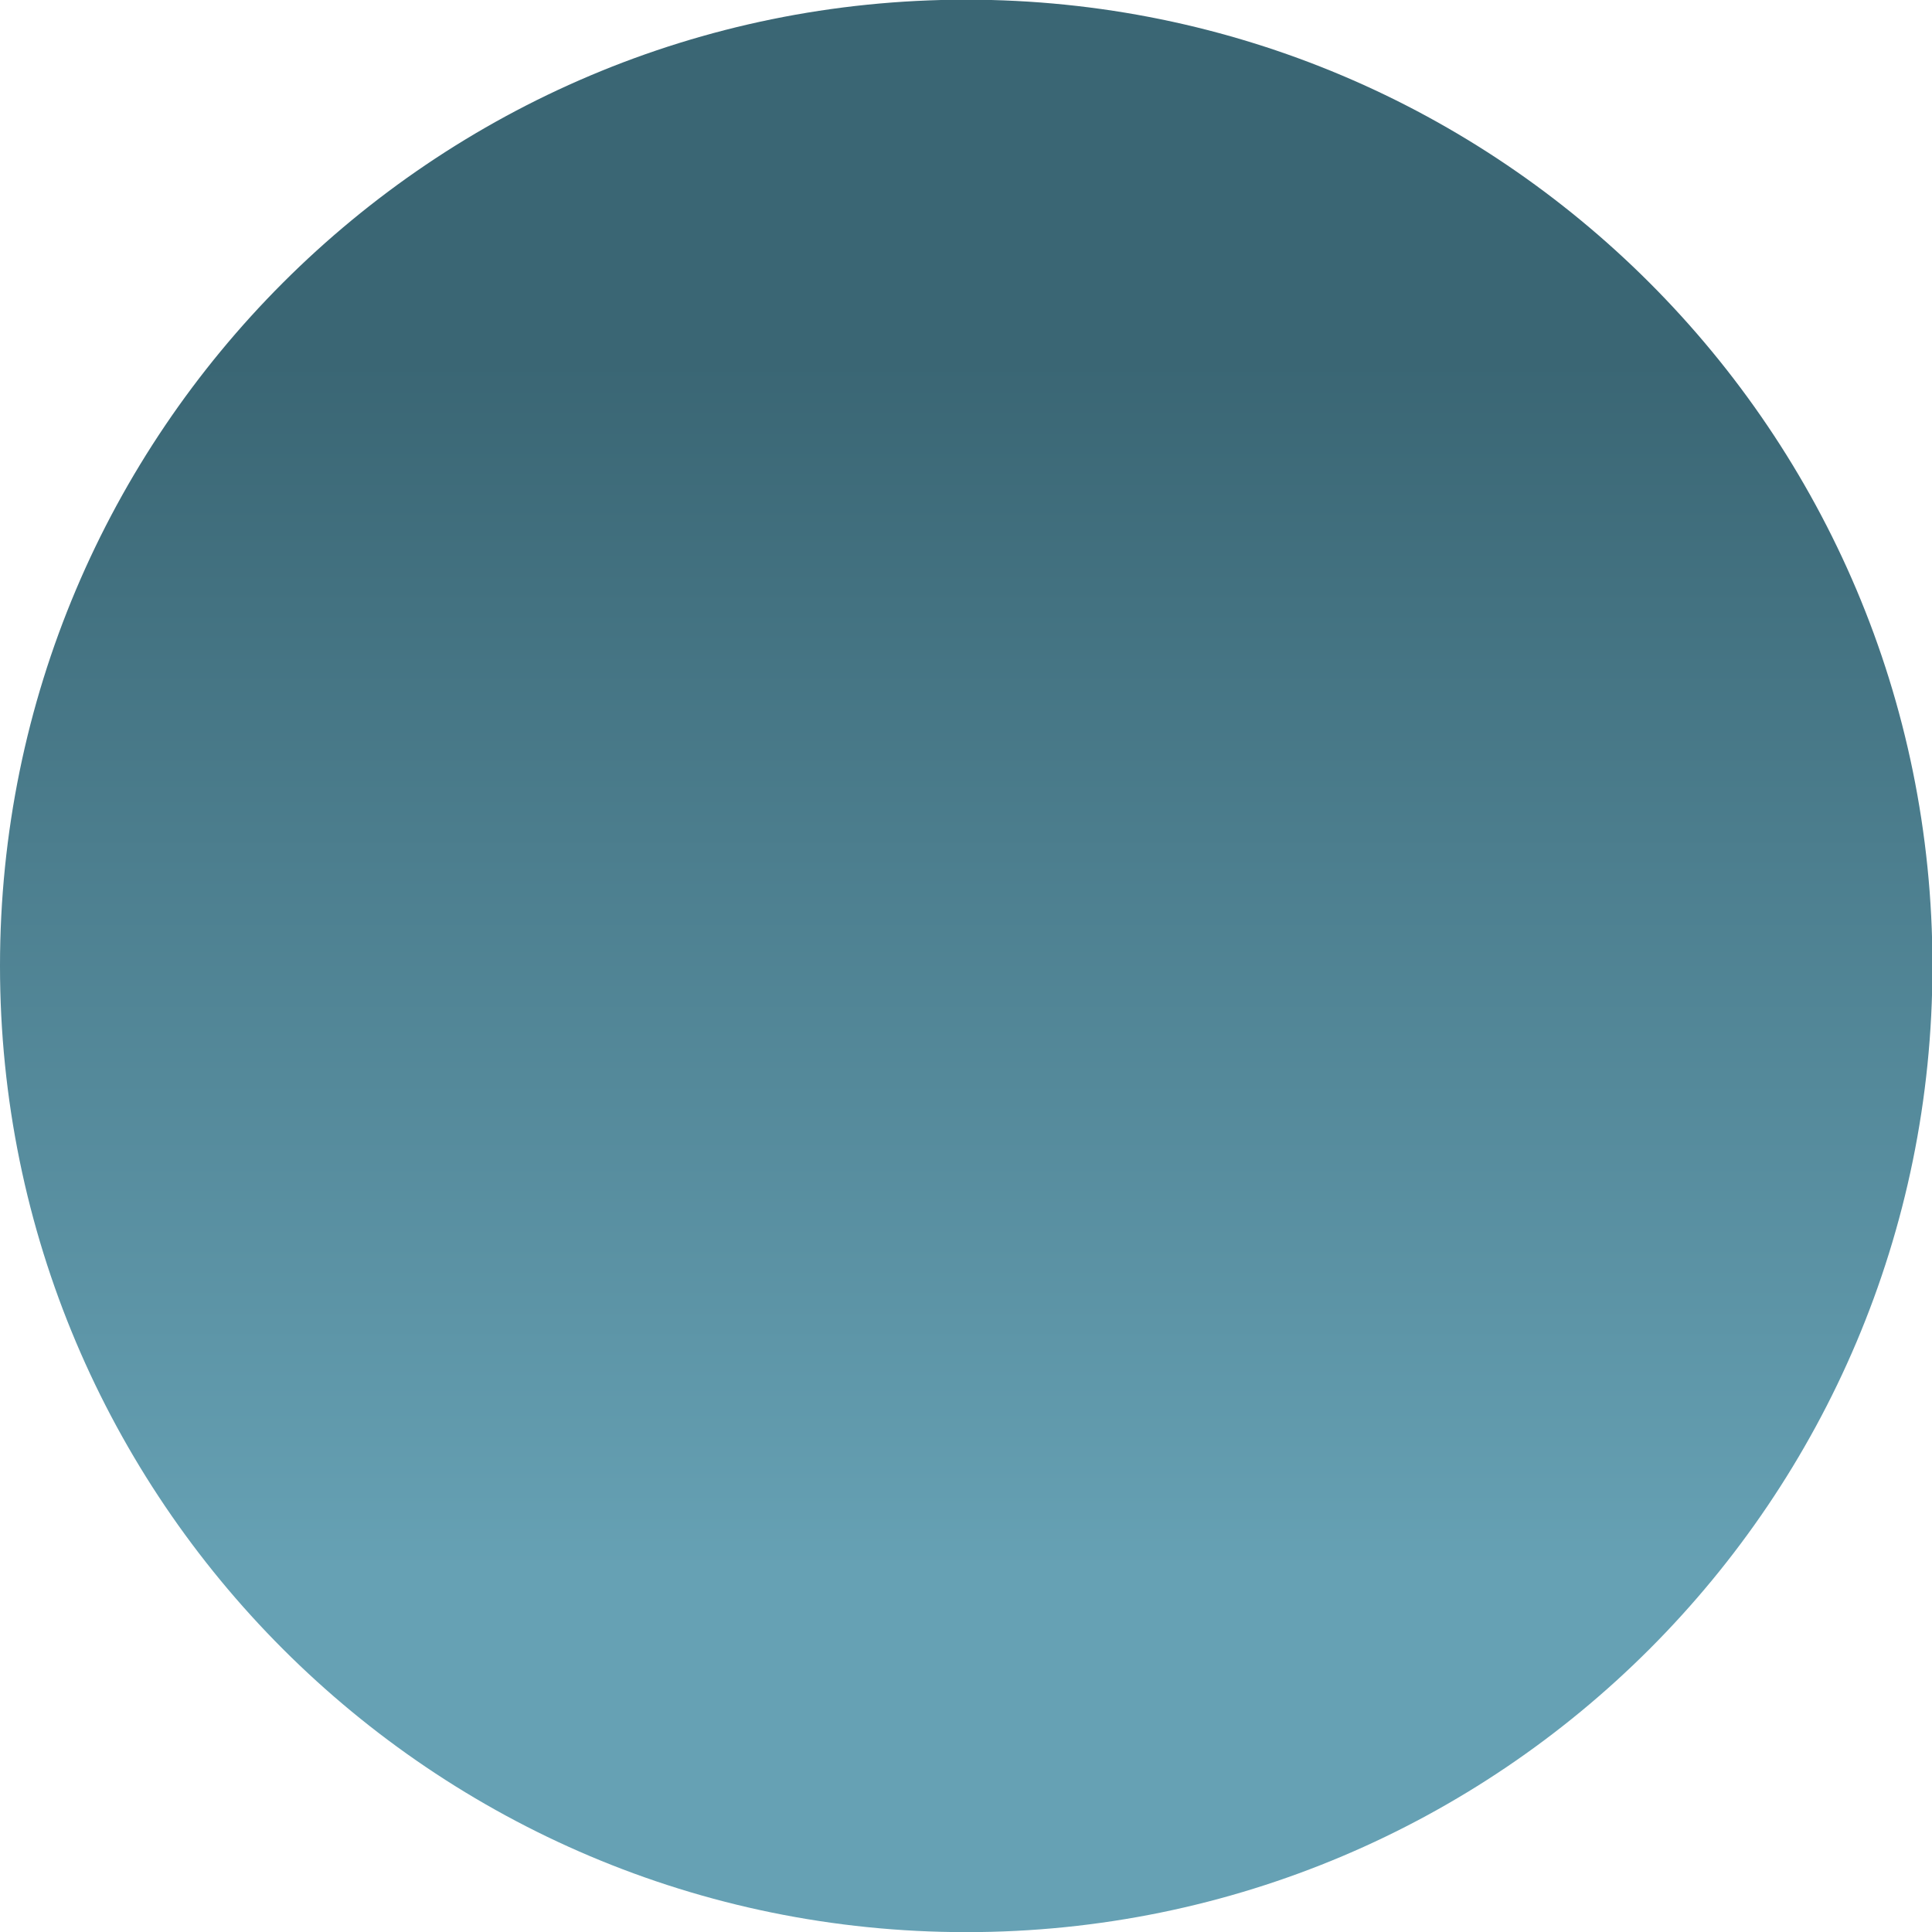
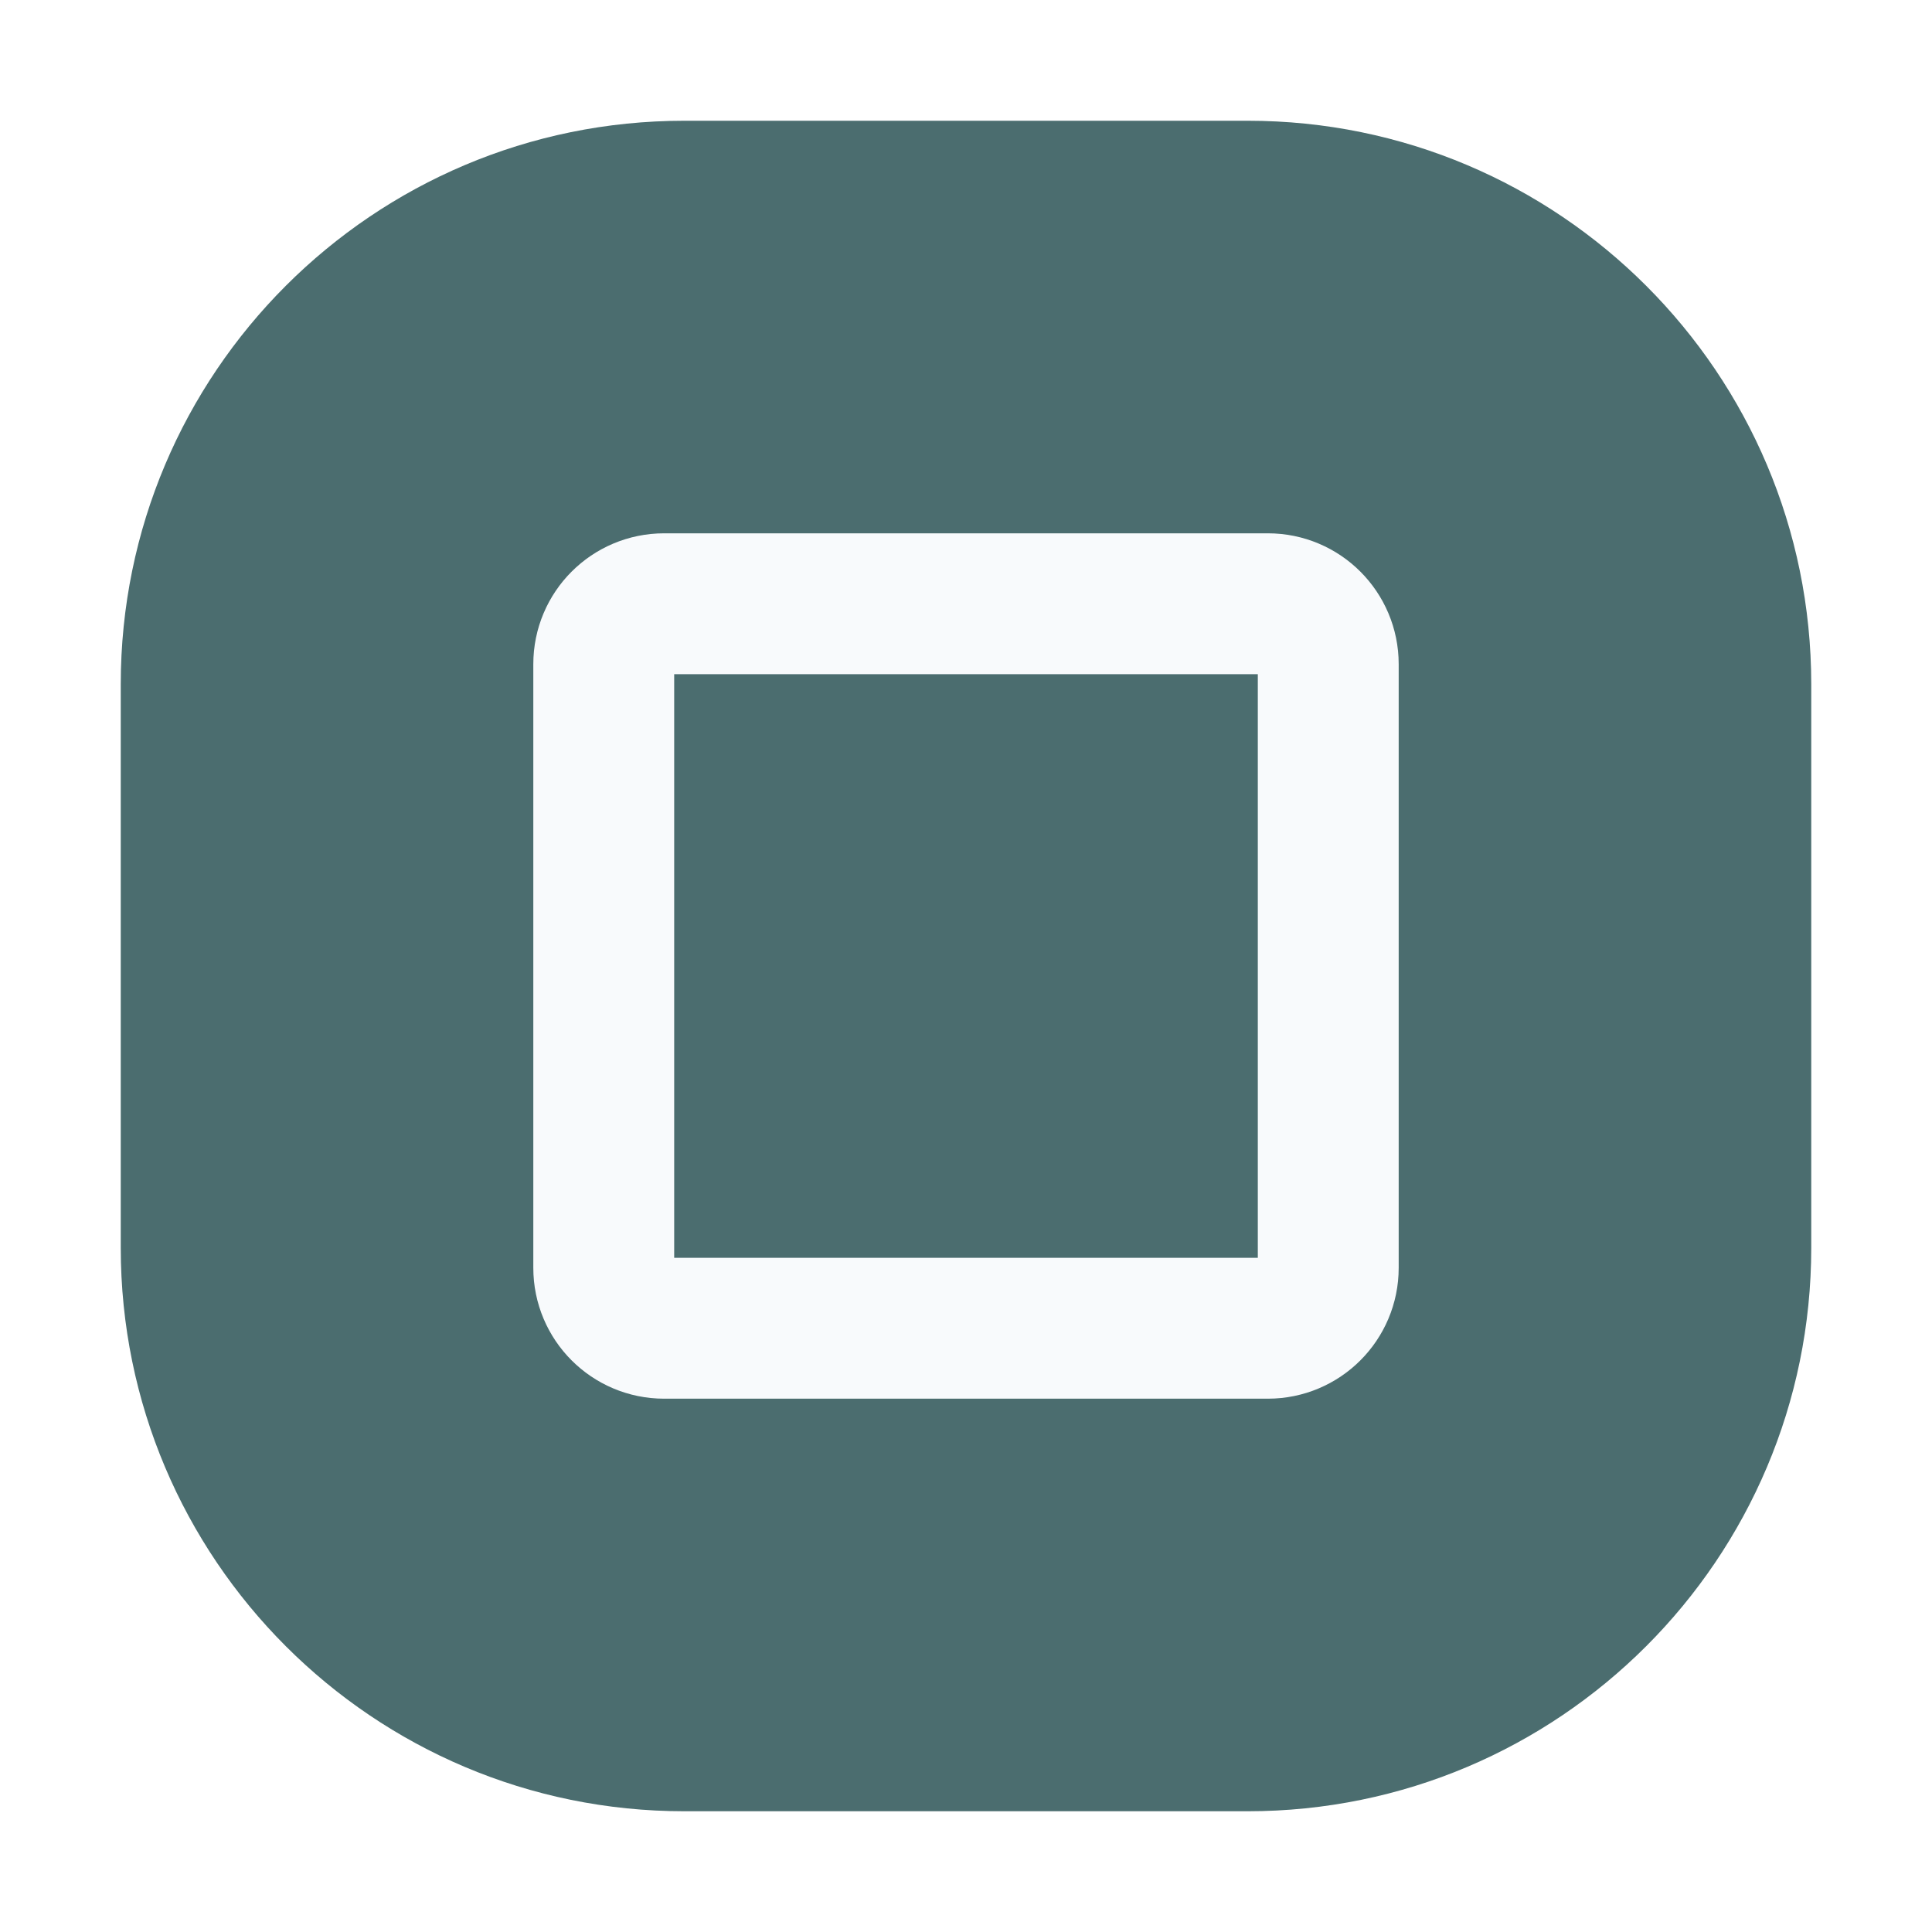
- <svg xmlns="http://www.w3.org/2000/svg" height="16" viewBox="0 0 4.233 4.233" width="16">
-   <linearGradient id="a" gradientUnits="userSpaceOnUse" x1="2.117" x2="2.117" y1="296.206" y2="293.56">
-     <stop offset="0" stop-color="#66a1b4" />
-     <stop offset="1" stop-color="#3a6674" />
-   </linearGradient>
-   <circle cx="2.117" cy="294.883" fill="url(#a)" r="2.117" transform="translate(0 -292.7667)" />
+ <svg xmlns="http://www.w3.org/2000/svg" width="16" height="16" viewBox="0 0 24 24">
+   <rect x="1.5" y="1.5" width="21" height="21" rx="7" fill="#4b6d6f" />
+   <g fill="none" stroke="#f8fafc" stroke-width="1.75" stroke-linecap="round" stroke-linejoin="round">
+     <rect x="7.5" y="7.5" width="9" height="9" rx="0.75" />
+   </g>
</svg>
